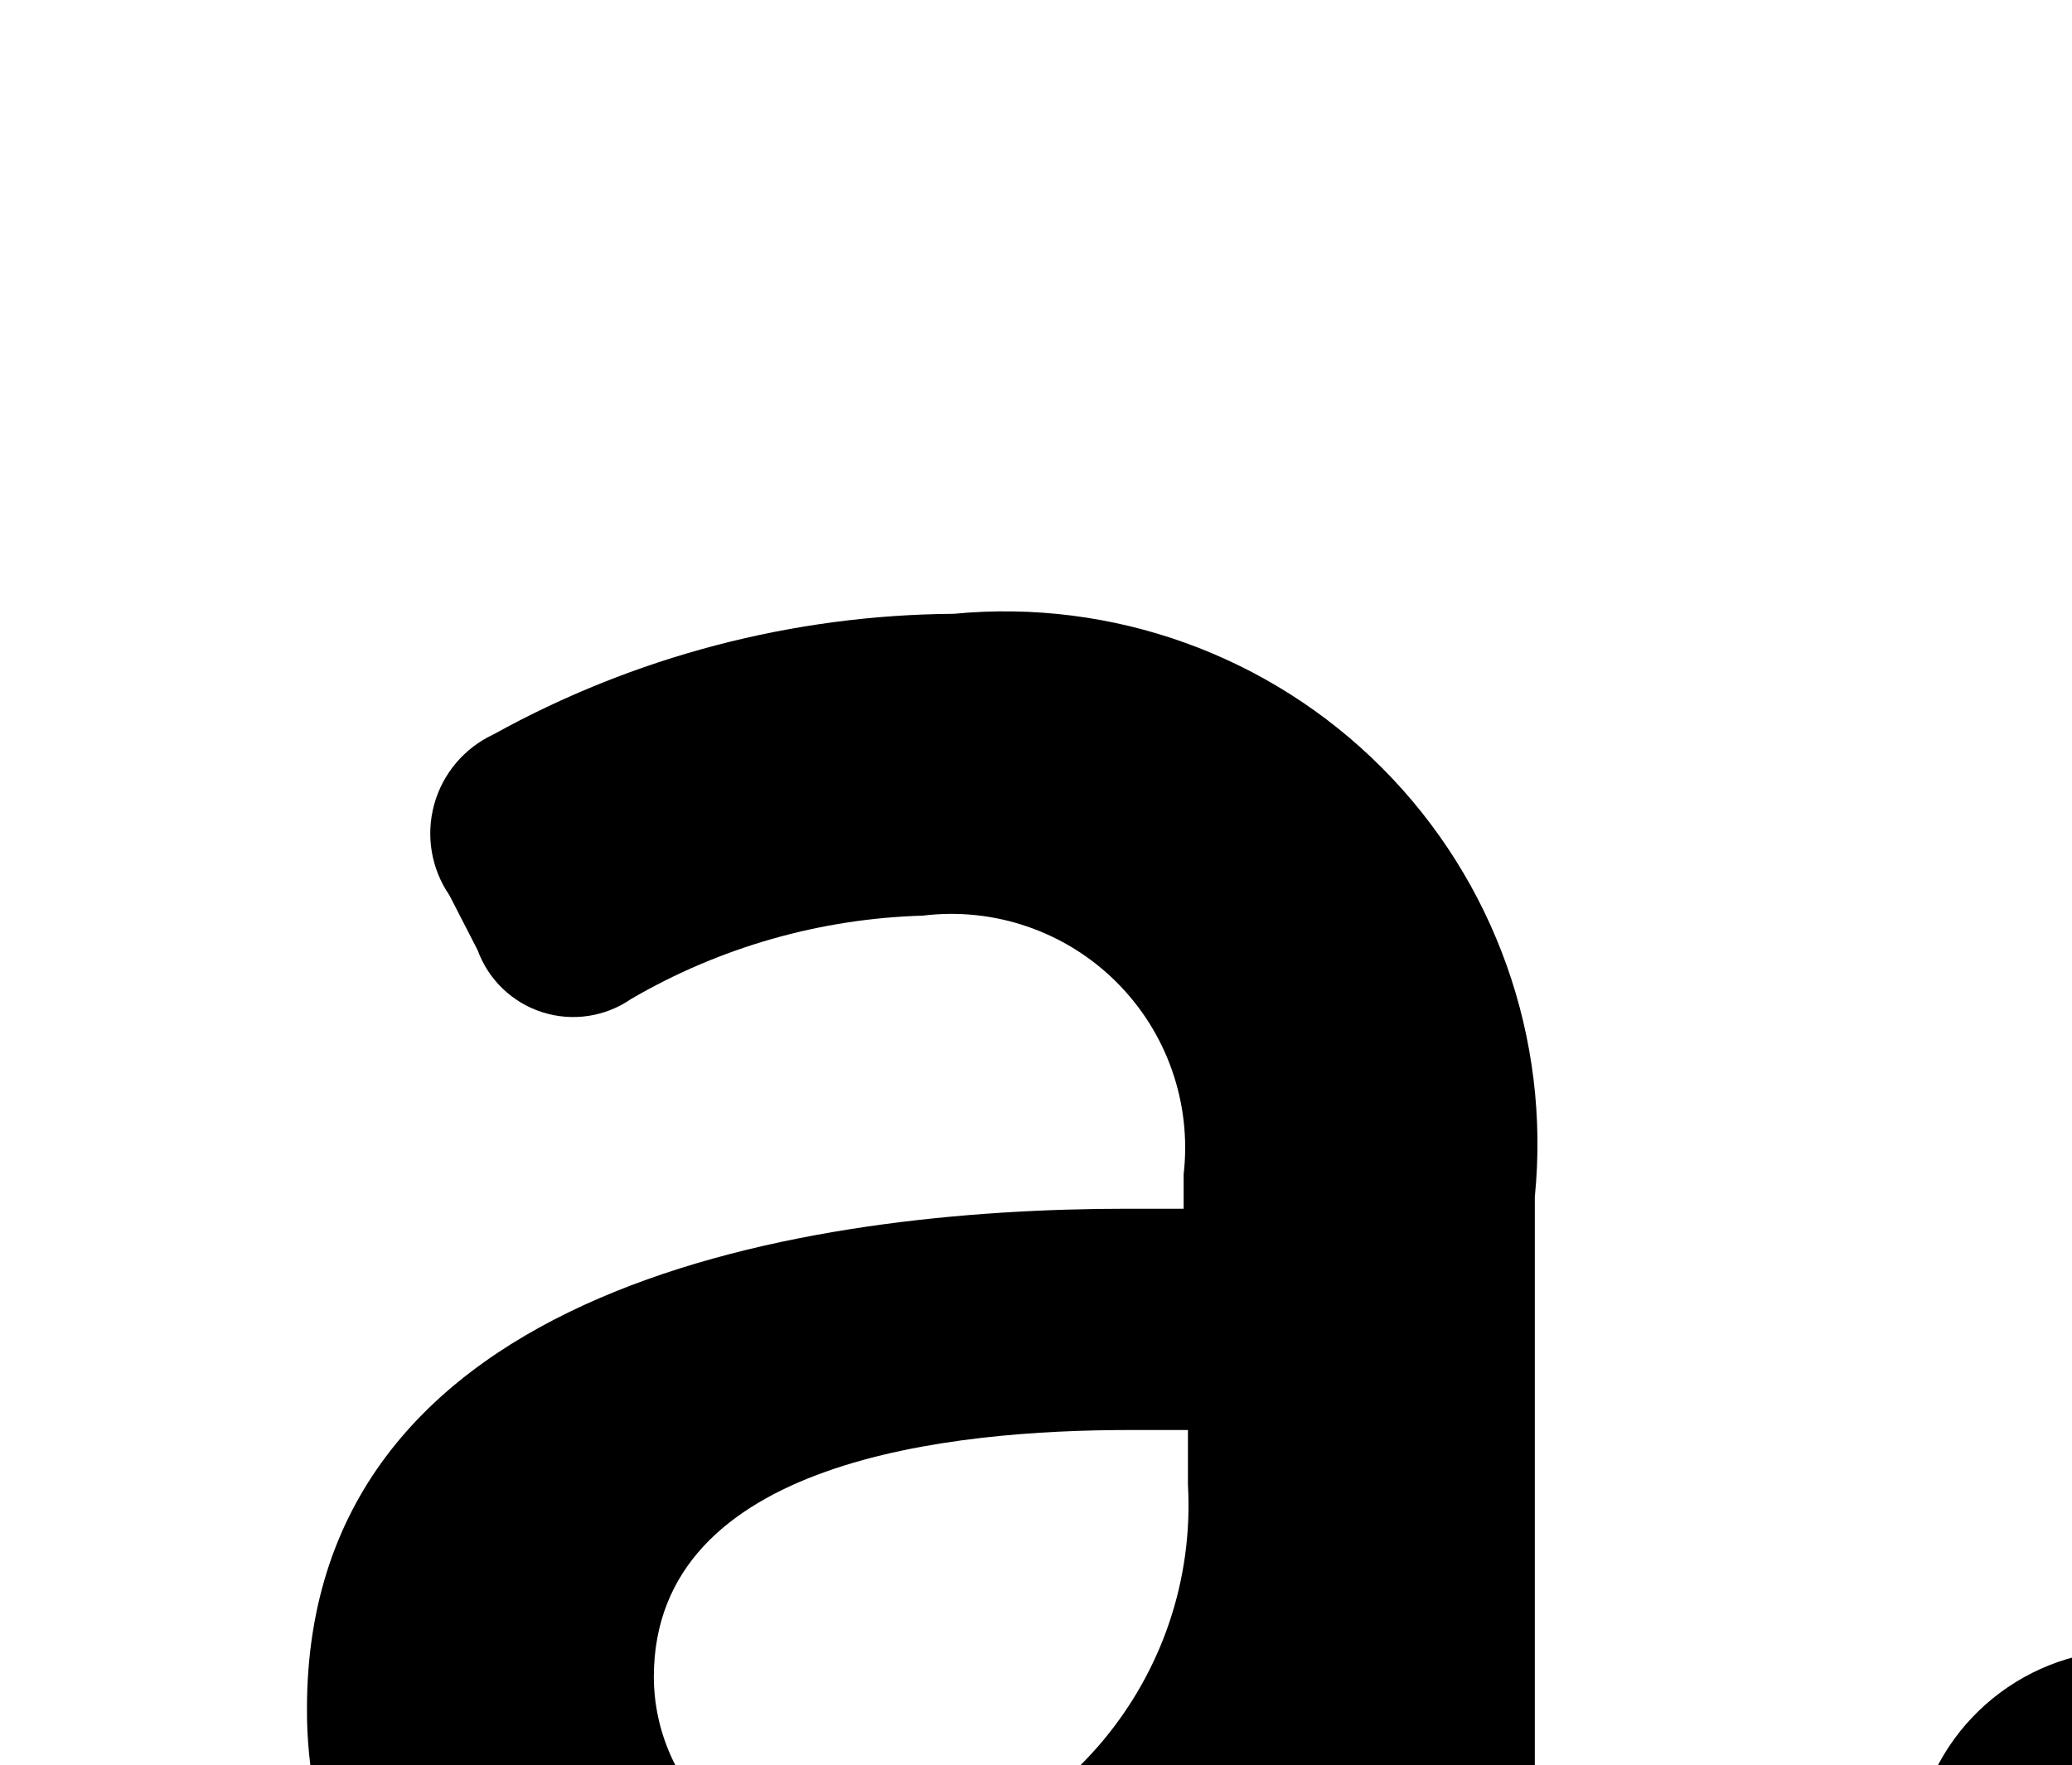
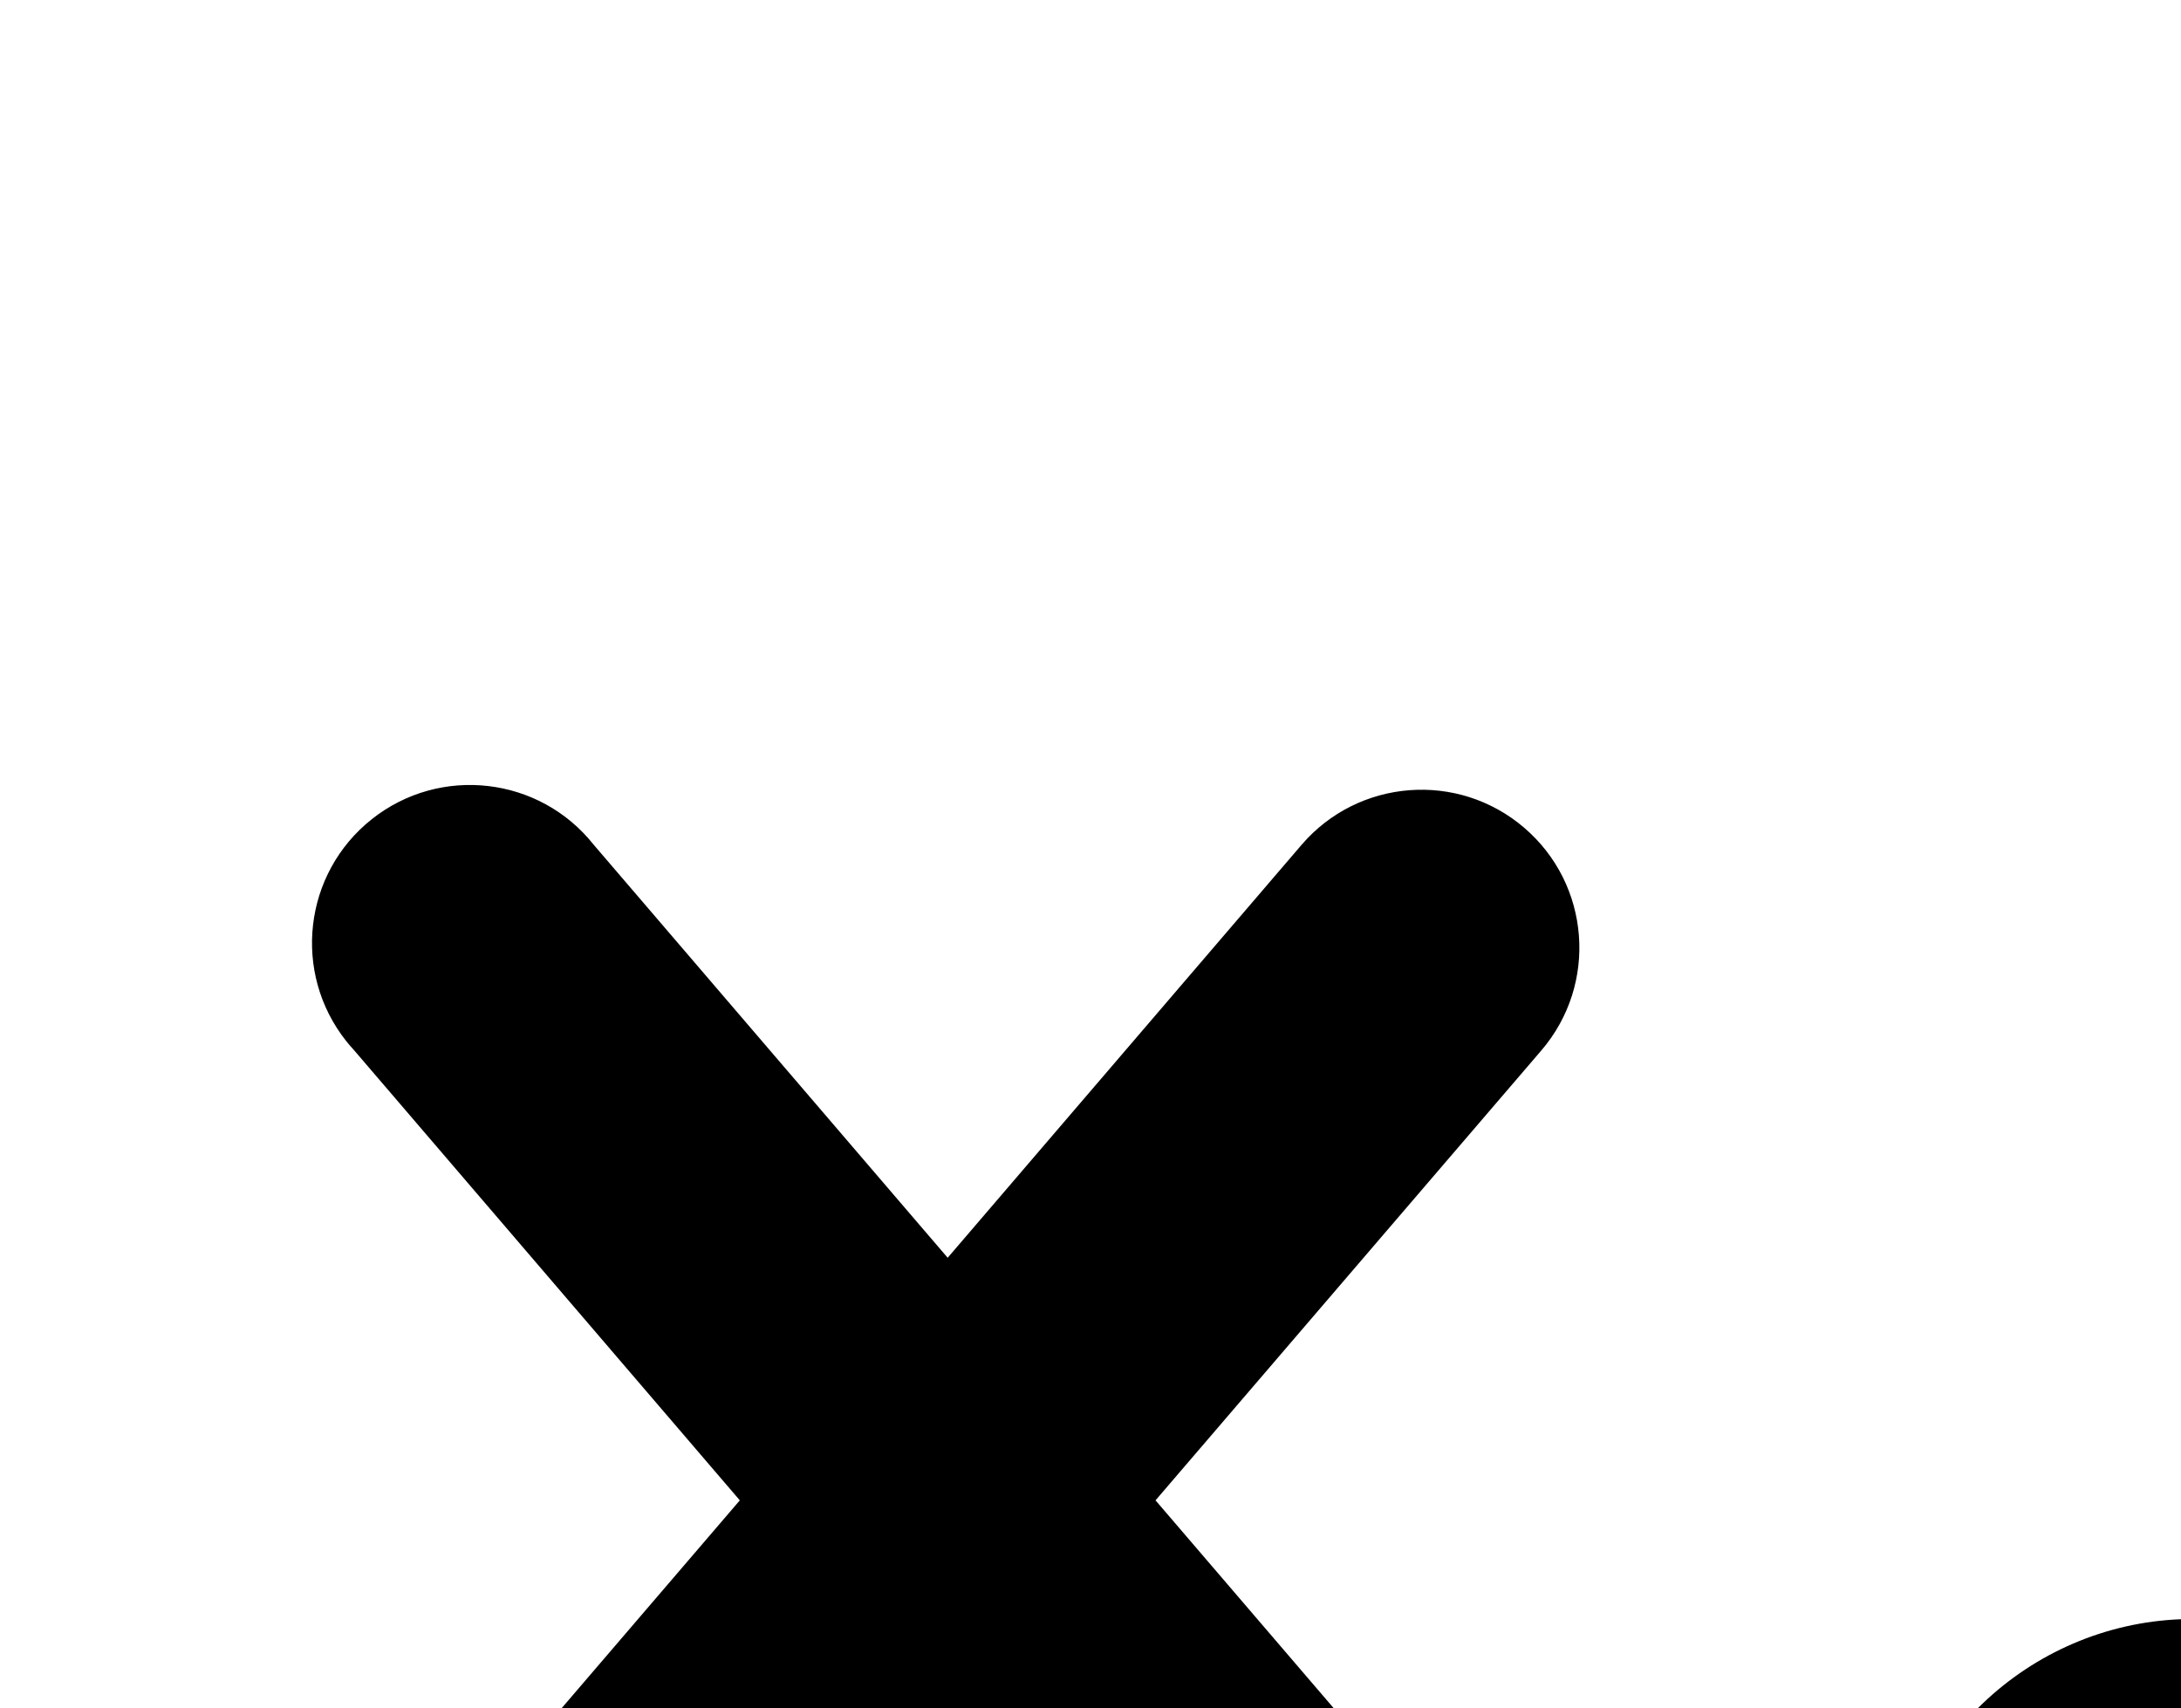
<svg viewbox="0 0 18 18">
-   <path class="ql-stroke ql-thin" d="M15.5,15.5h-3c0-.391,2.775-1.545,2.775-3.475a1.409,1.409,0,0,0-2.775-.182" />
-   <path class="ql-fill" d="M6.215,4a6.281,6.281,0,0,0-3,.786,0.712,0.712,0,0,0-.287,1.048L3.112,6.192a0.663,0.663,0,0,0,1,.318,4,4,0,0,1,1.9-.543,1.523,1.523,0,0,1,1.7,1.685V7.877H7.345C5.3,7.877,2,8.345,2,11.135A2.857,2.857,0,0,0,5.031,14,3.337,3.337,0,0,0,7.9,12.2H7.937a1.954,1.954,0,0,0-.036.412v0.375a0.676,0.676,0,0,0,.735.786h0.61A0.681,0.681,0,0,0,10,12.989V7.8A3.47,3.47,0,0,0,6.215,4ZM7.74,9.675a2.394,2.394,0,0,1-2.1,2.509A1.265,1.265,0,0,1,4.26,10.929c0-1.423,1.955-1.61,3.1-1.61H7.74V9.675Z" />
+   <path class="ql-fill" d="M15.5,15H13.861a3.858,3.858,0,0,0,1.914-2.975,1.8,1.8,0,0,0-1.6-1.751A1.921,1.921,0,0,0,12.021,11.7a0.5,0.5,0,1,0,.957.291h0a0.914,0.914,0,0,1,1.053-.725,0.81,0.81,0,0,1,.744.762c0,1.076-1.17,1.87-1.94,2.431A1.456,1.456,0,0,0,12,15.5a0.5,0.5,0,0,0,.5.5h3A0.5,0.5,0,0,0,15.5,15Z" />
+   <path class="ql-fill" d="M9.65,5.241a1,1,0,0,0-1.409.108L6,7.964,3.759,5.349A1,1,0,0,0,2.192,6.592Q2.215,6.621,2.241,6.649L4.684,9.5,2.241,12.35A1,1,0,0,0,3.71,13.707q0.026-.028.049-0.057L6,11.036,8.241,13.65a1,1,0,1,0,1.567-1.243Q9.785,12.378,9.759,12.35L7.316,9.5,9.759,6.651A1,1,0,0,0,9.65,5.241Z" />
</svg>
